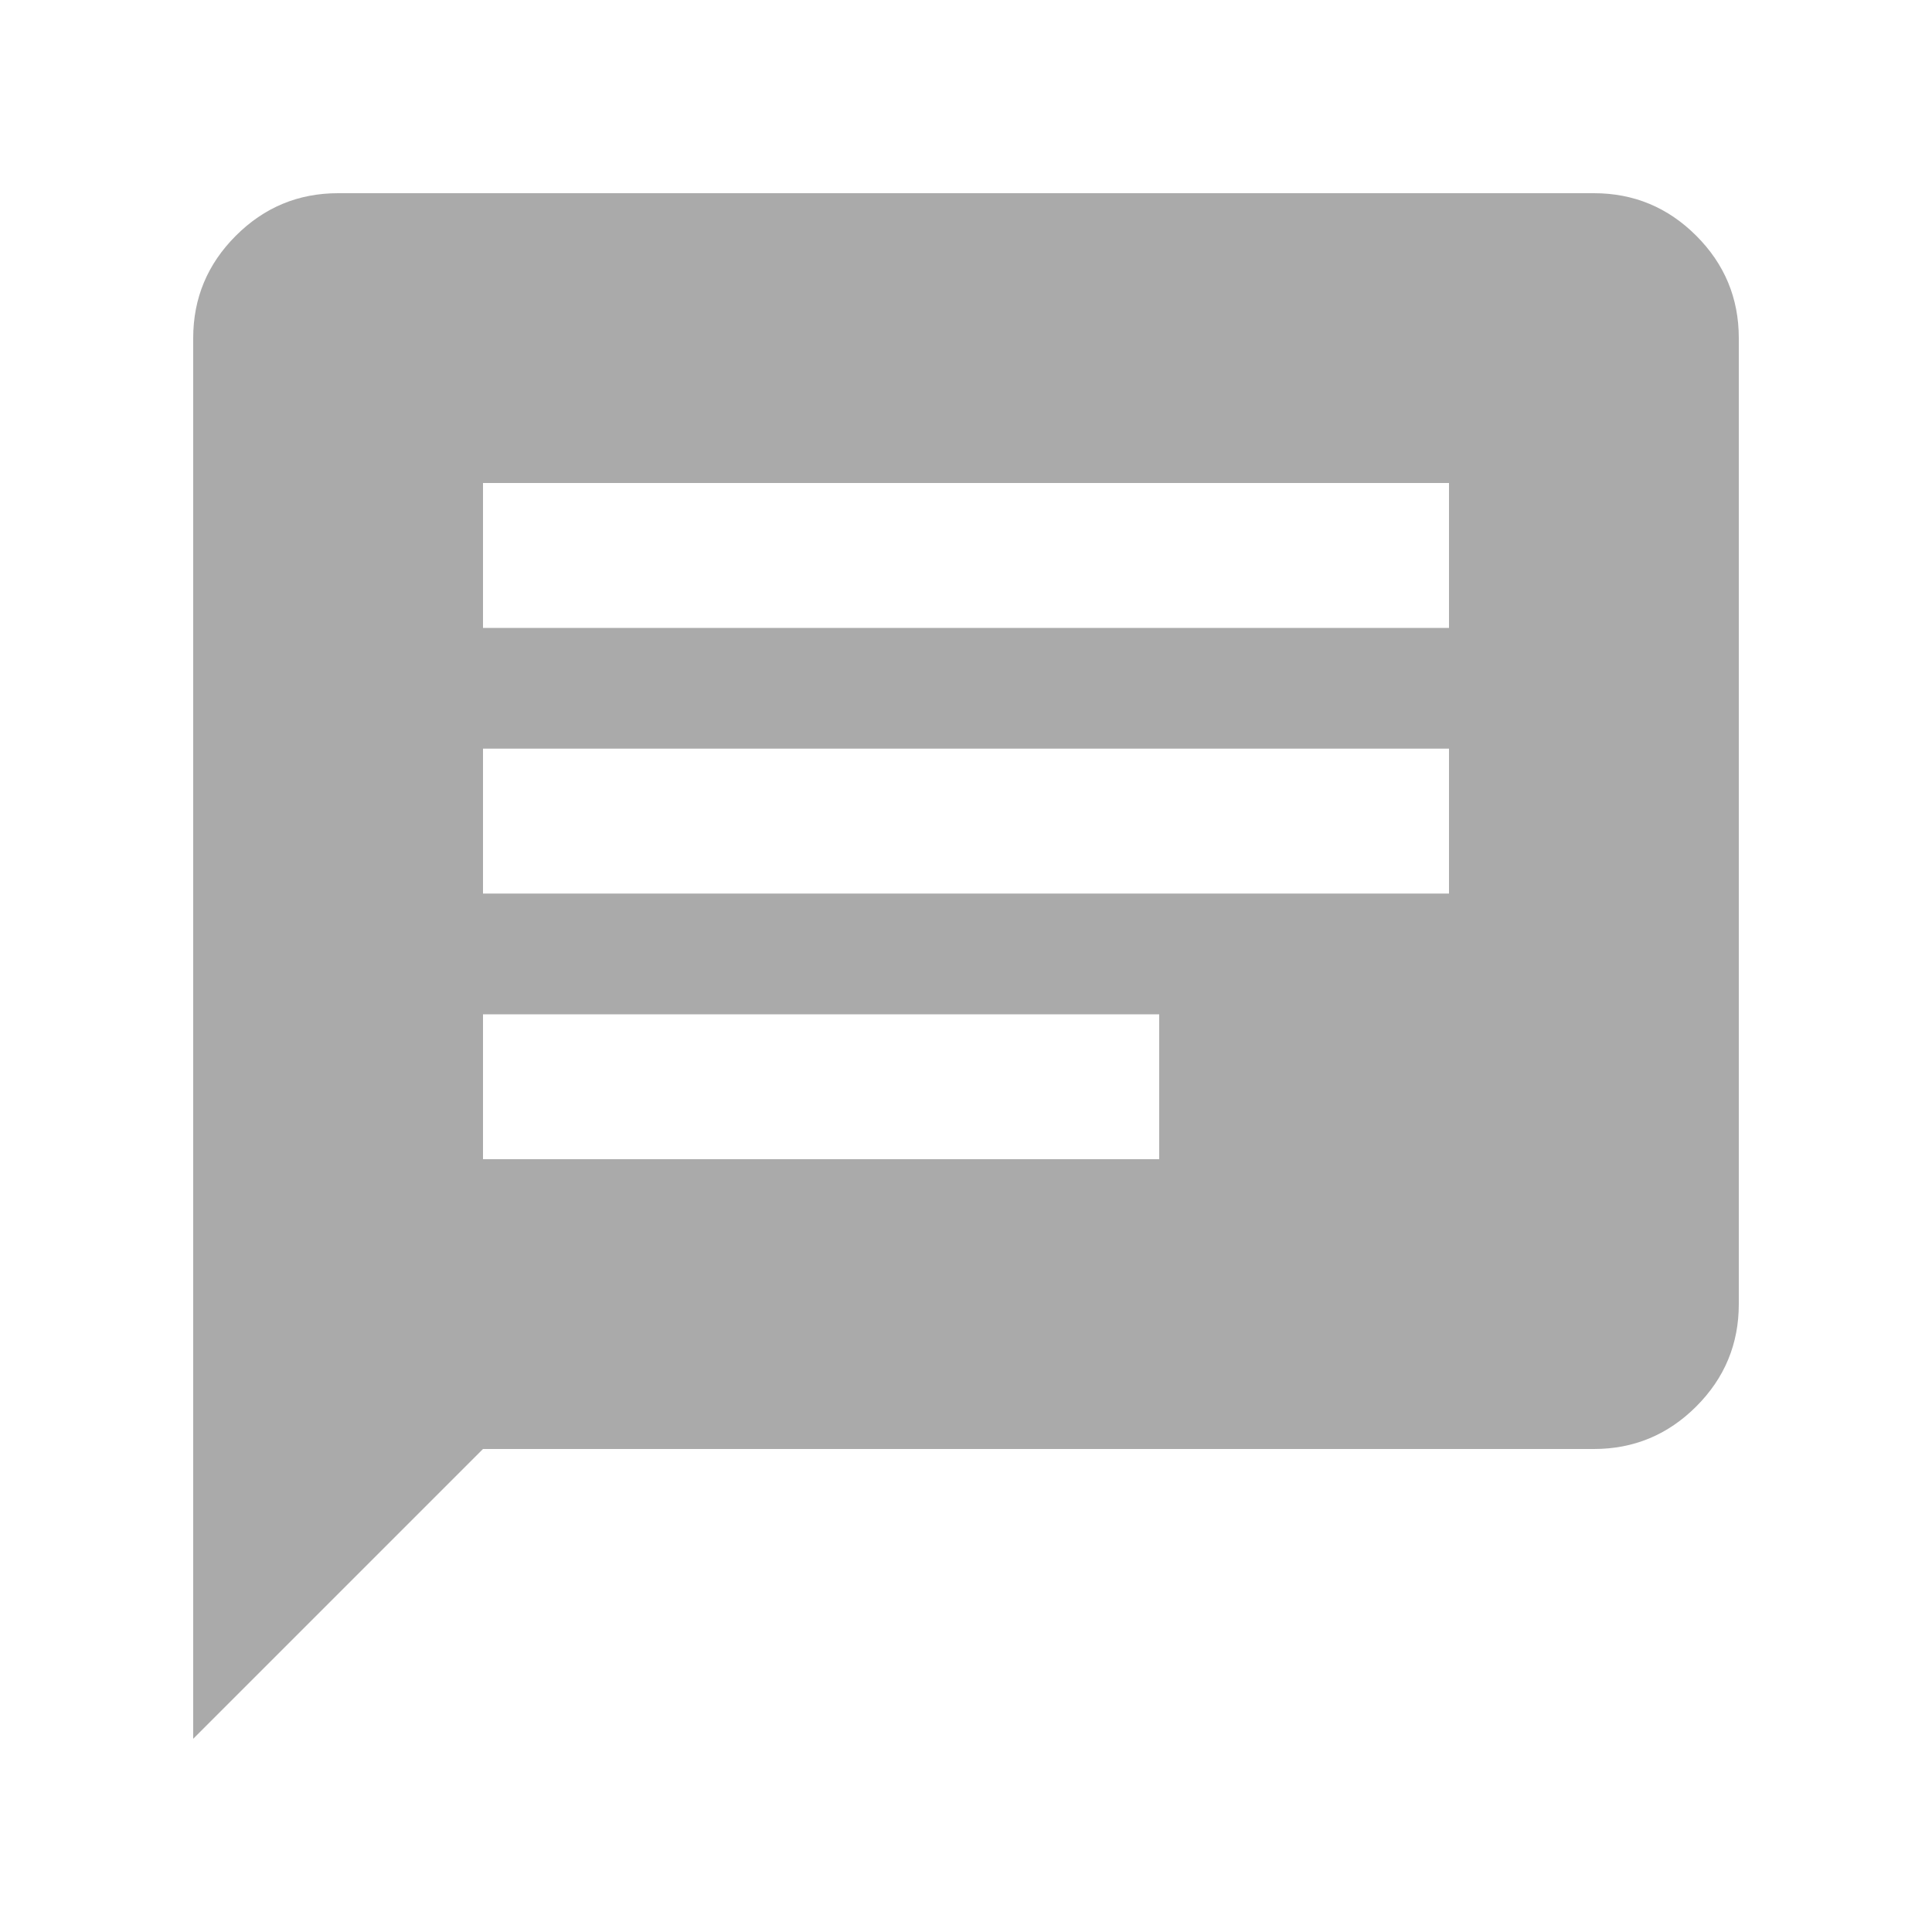
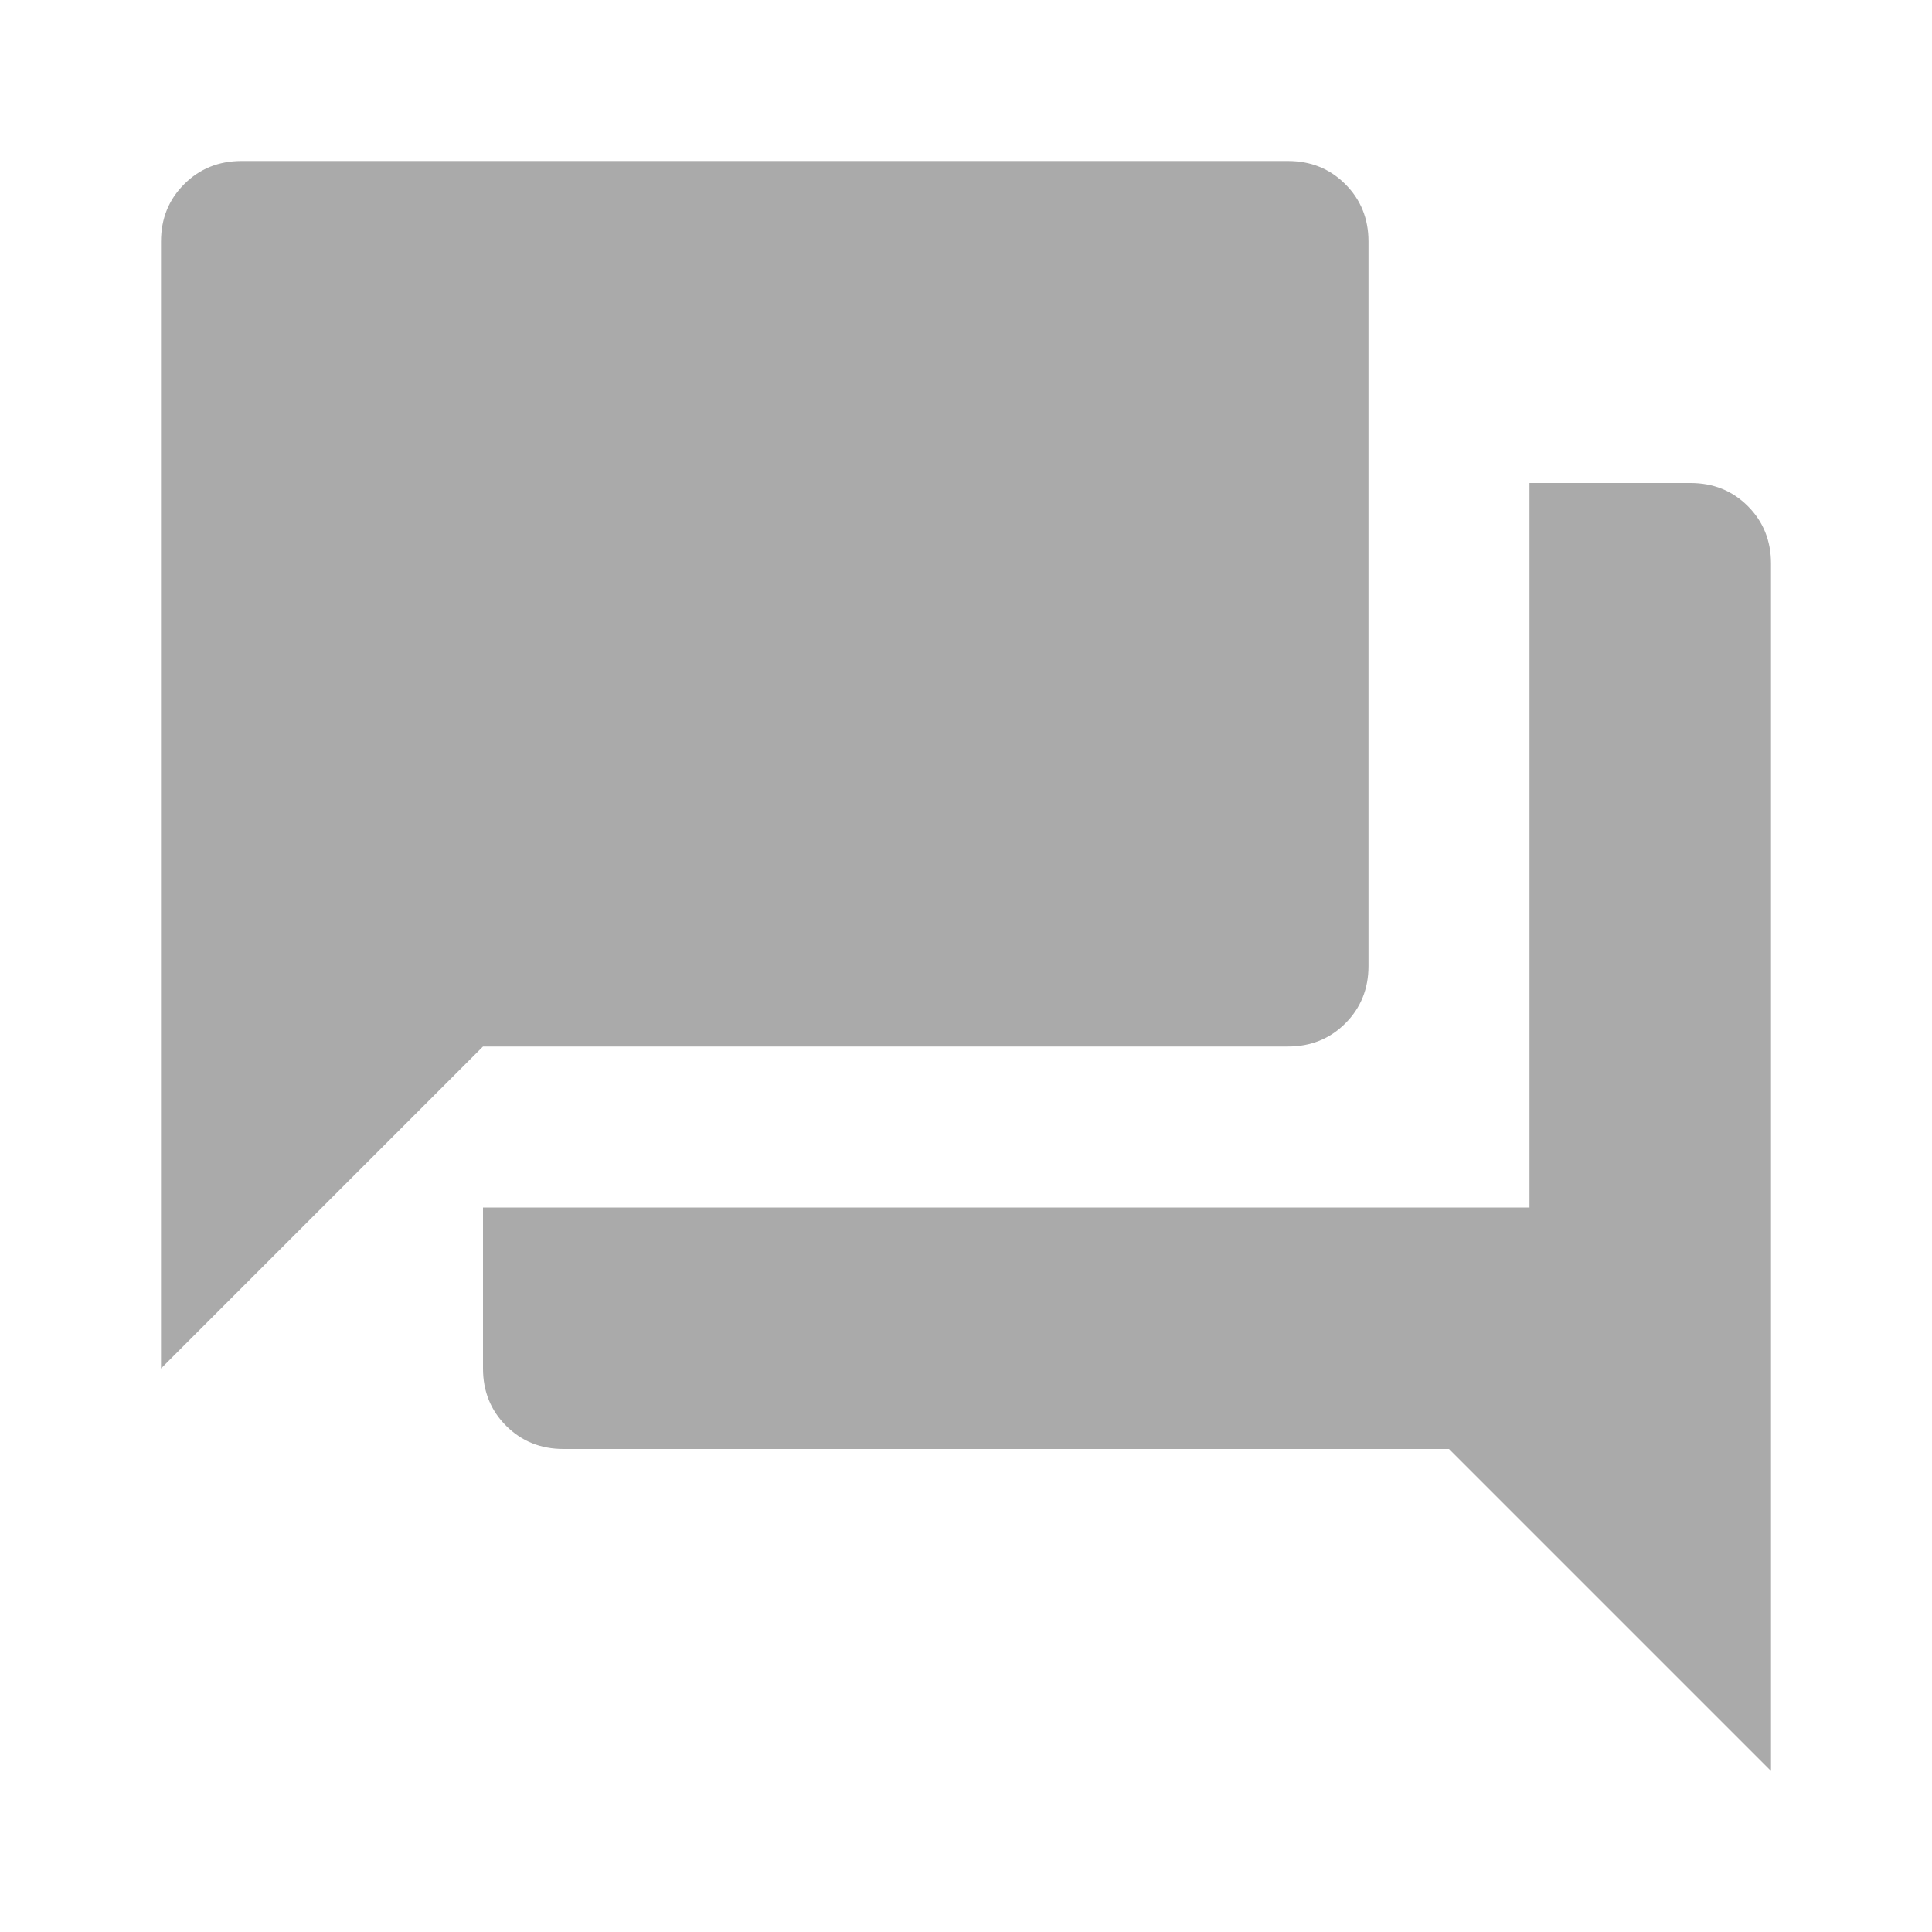
<svg xmlns="http://www.w3.org/2000/svg" width="24" height="24" viewBox="0 0 24 24" fill="none">
-   <g id="chat">
-     <mask id="mask0_501_9374" style="mask-type:alpha" maskUnits="userSpaceOnUse" x="0" y="0" width="24" height="24">
-       <rect id="Bounding box" width="24" height="24" fill="#AAAAAA" />
+   <g id="forum">
+     <mask id="mask0_1987_13119" style="mask-type:alpha" maskUnits="userSpaceOnUse" x="0" y="0" width="24" height="24">
+       <rect id="Bounding box" width="24" height="24" fill="#D9D9D9" />
    </mask>
-     <g mask="url(#mask0_501_9374)">
-       <path id="chat_2" d="M2.4 21.6V4.2C2.4 3.705 2.577 3.281 2.929 2.929C3.282 2.576 3.705 2.4 4.2 2.4H19.8C20.295 2.4 20.719 2.576 21.072 2.929C21.424 3.281 21.6 3.705 21.6 4.2V16.2C21.6 16.695 21.424 17.119 21.072 17.471C20.719 17.824 20.295 18 19.8 18H6L2.4 21.6ZM6 14.4H14.4V12.6H6V14.4ZM6 11.1H18V9.3H6V11.1ZM6 7.8H18V6H6V7.8Z" fill="#AAAAAA" />
+     <g mask="url(#mask0_1987_13119)">
+       <path id="forum_2" d="M7 18C6.717 18 6.479 17.904 6.287 17.712C6.096 17.521 6 17.283 6 17V15H19V6H21C21.283 6 21.521 6.096 21.712 6.287C21.904 6.479 22 6.717 22 7V22L18 18H7ZM2 17V3C2 2.717 2.096 2.479 2.288 2.288C2.479 2.096 2.717 2 3 2H16C16.283 2 16.521 2.096 16.712 2.288C16.904 2.479 17 2.717 17 3V12C17 12.283 16.904 12.521 16.712 12.713C16.521 12.904 16.283 13 16 13H6L2 17Z" fill="#AAAAAA" />
    </g>
  </g>
</svg>
